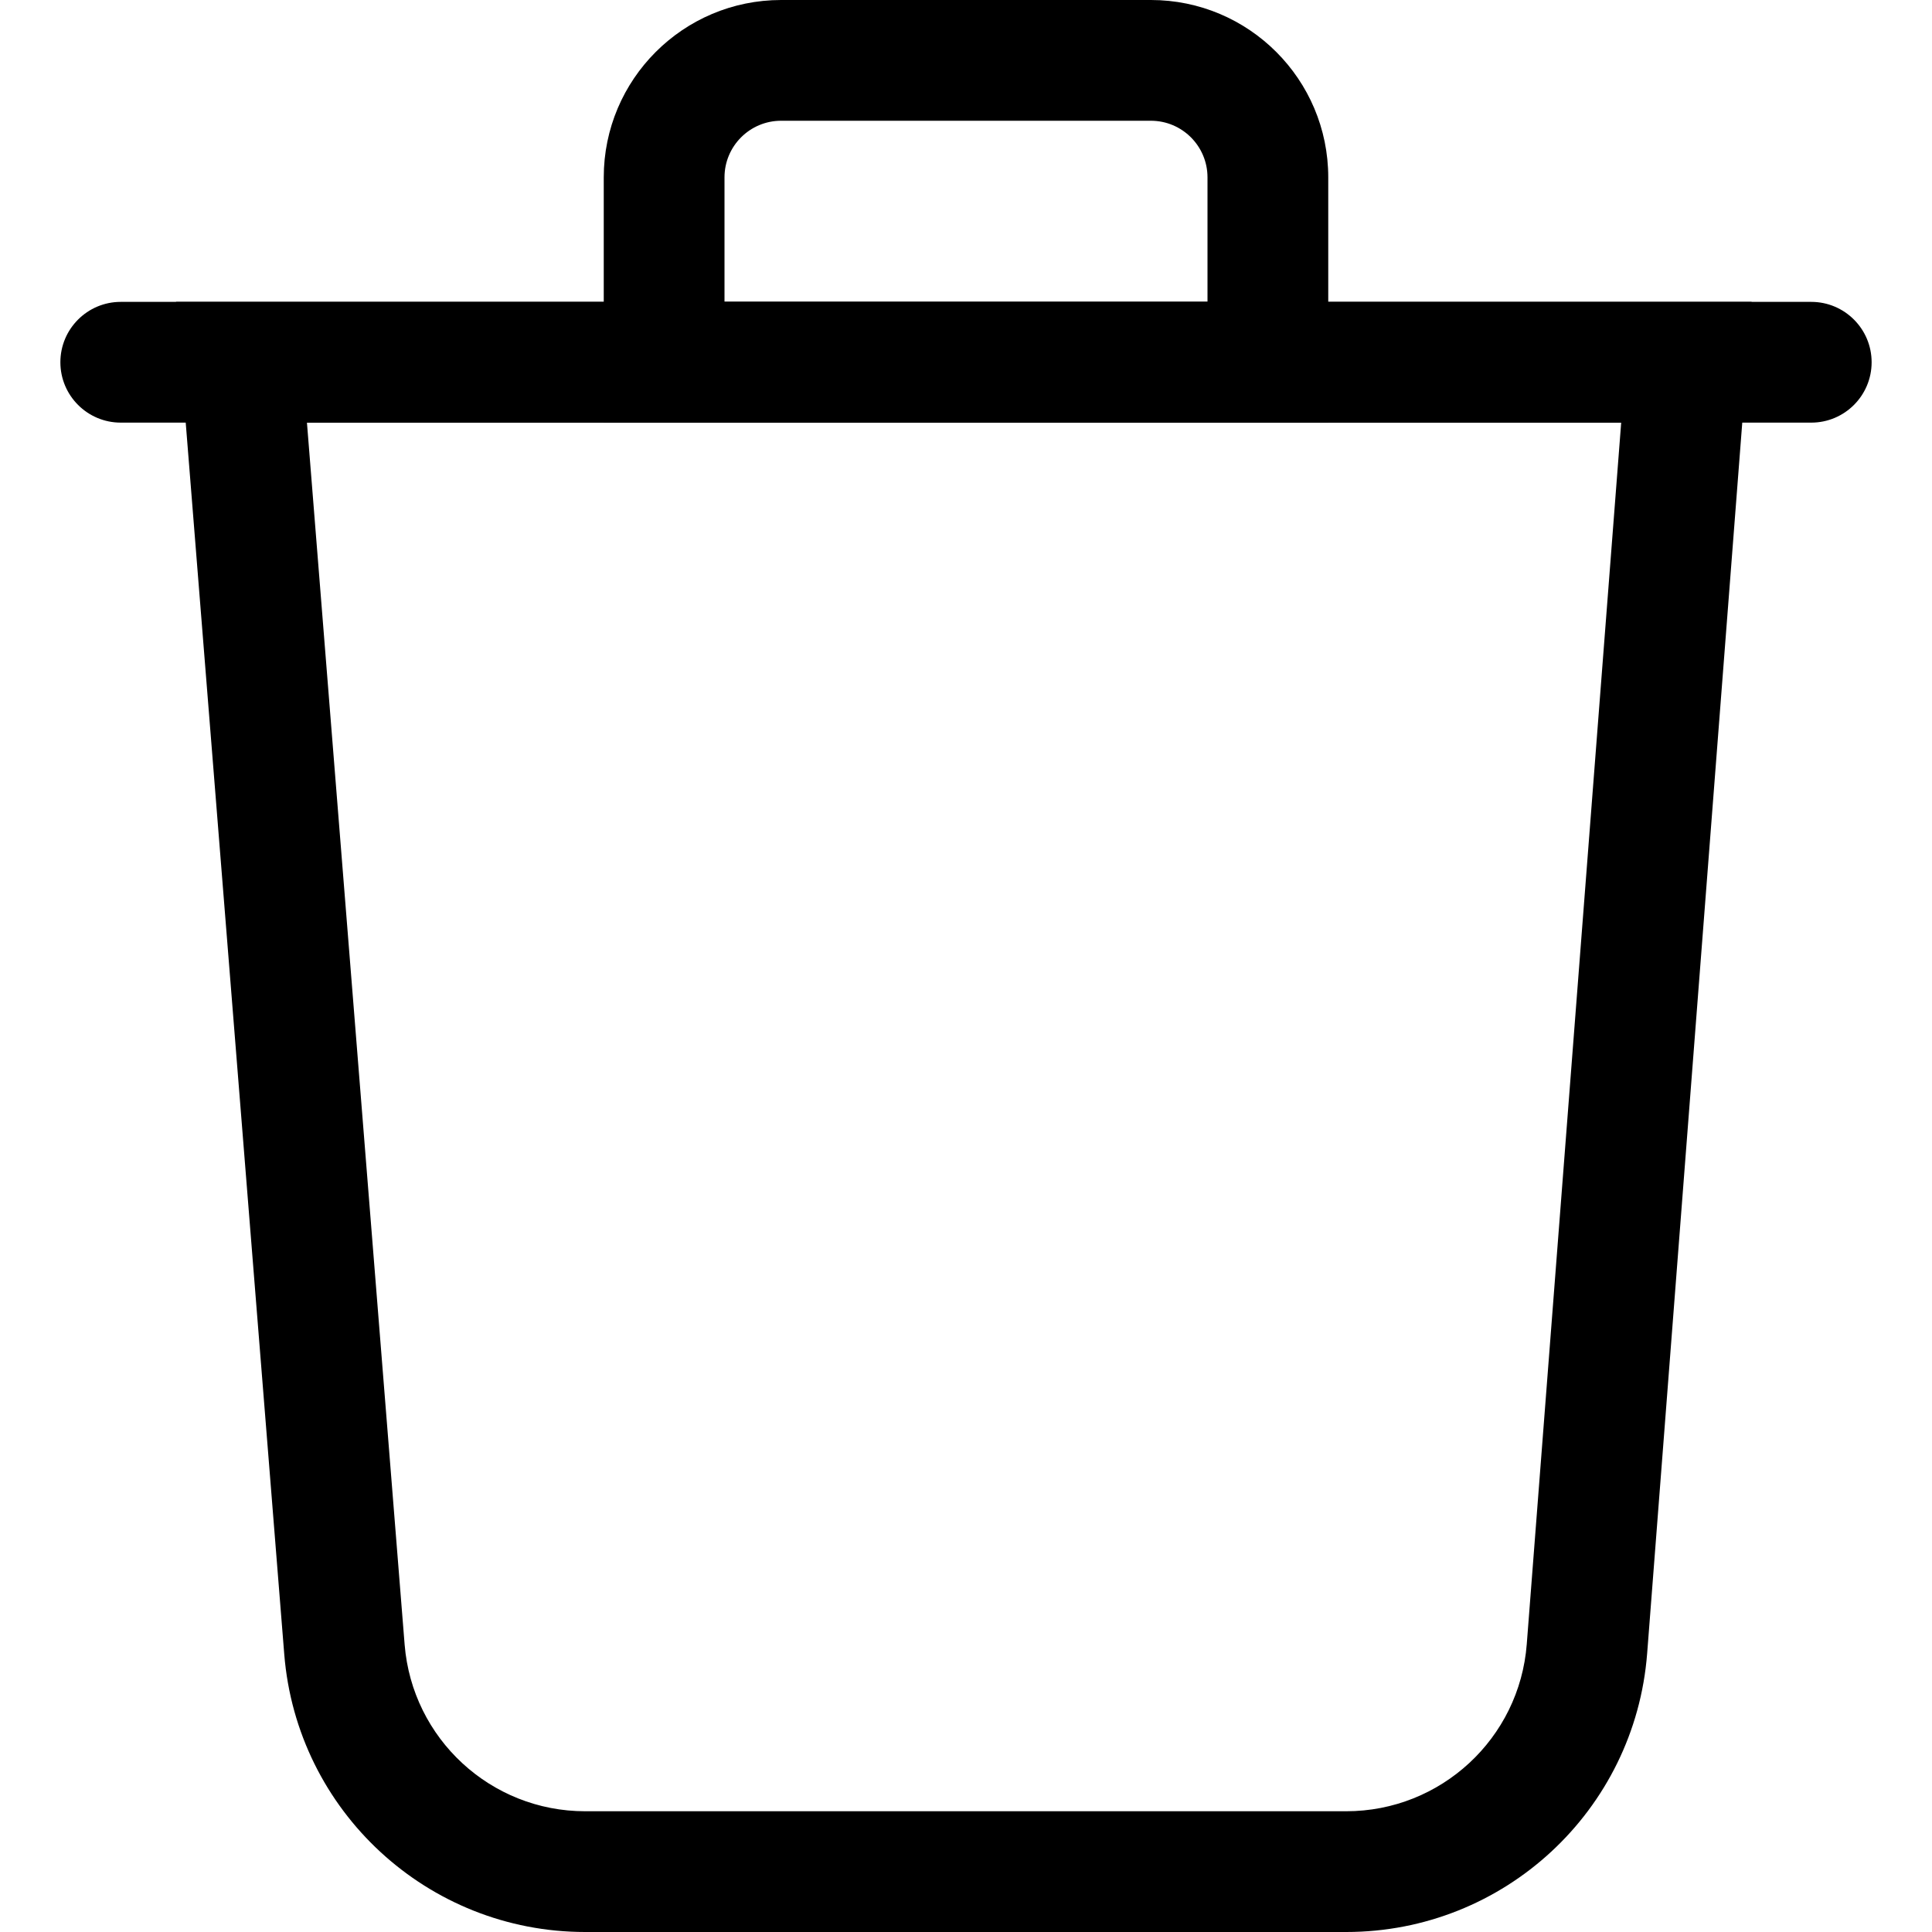
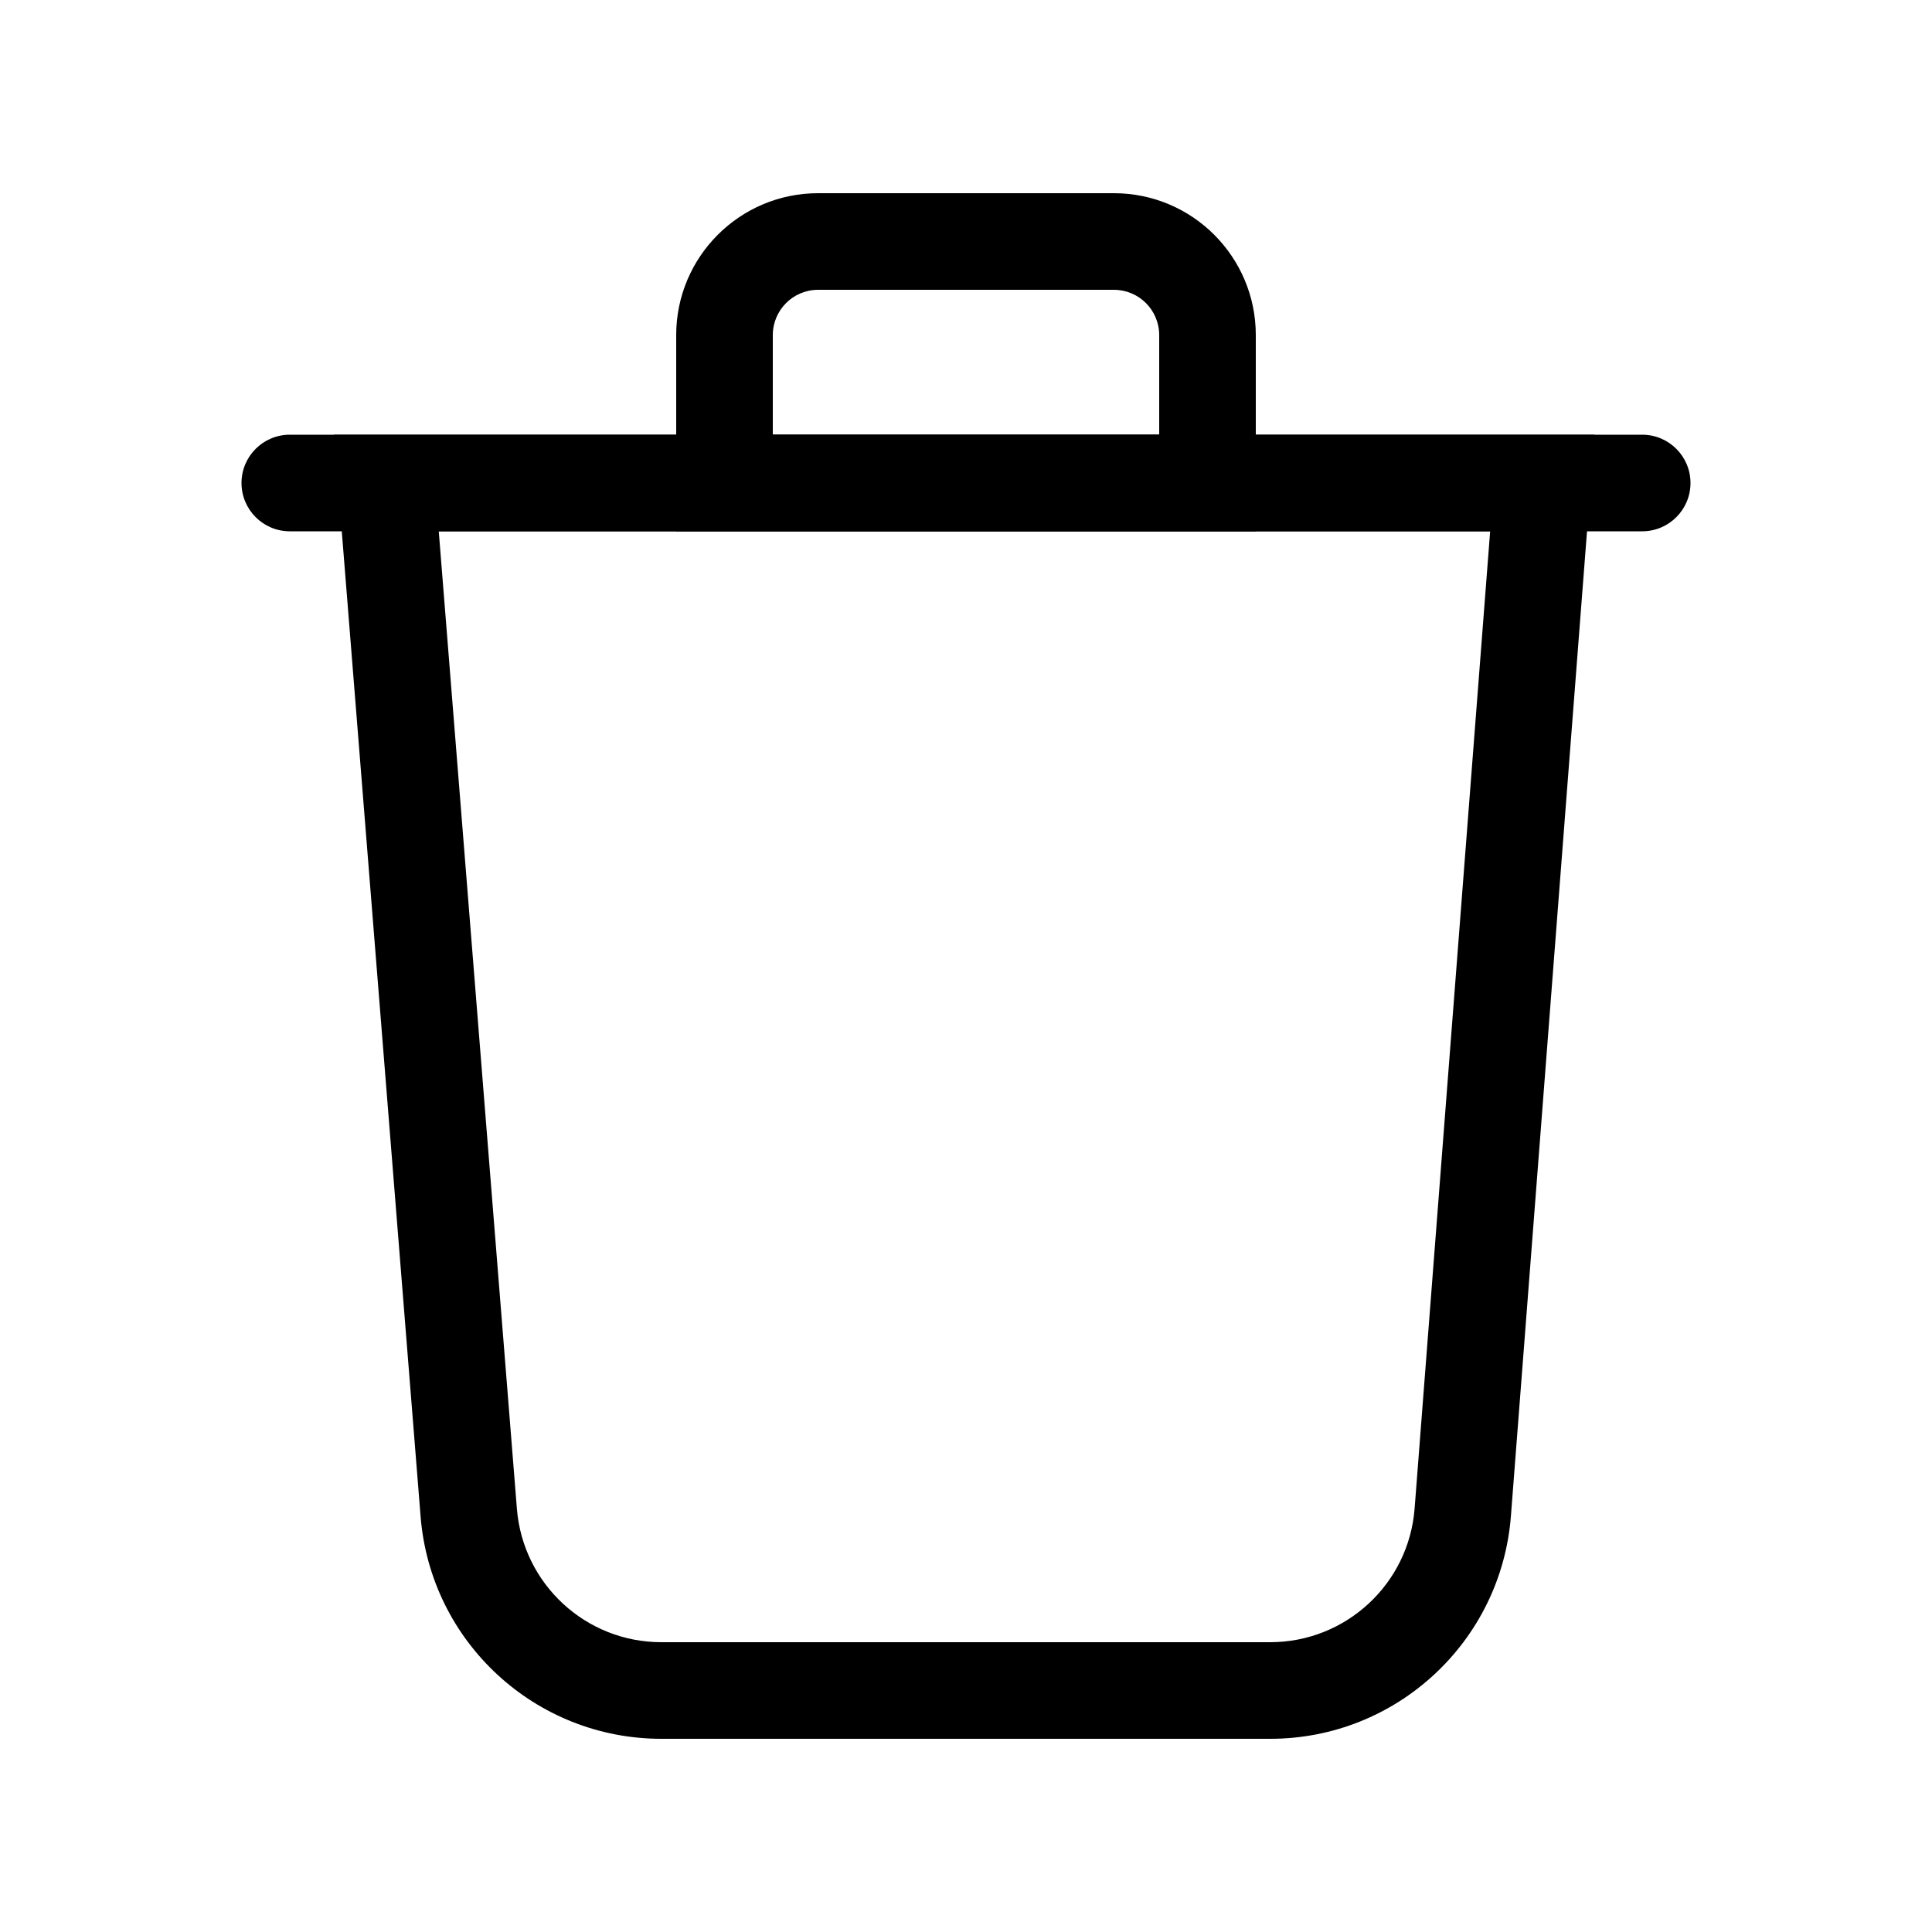
- <svg xmlns="http://www.w3.org/2000/svg" width="16" height="16" viewBox="0 0 16 16" fill="none">
-   <path fill-rule="evenodd" clip-rule="evenodd" d="M0.5 3C0.5 2.724 0.724 2.5 1 2.5H15C15.276 2.5 15.5 2.724 15.5 3C15.5 3.276 15.276 3.5 15 3.5H1C0.724 3.5 0.5 3.276 0.5 3Z" fill="black" />
-   <path fill-rule="evenodd" clip-rule="evenodd" d="M1.458 2.5H14.506L13.641 13.693C13.54 14.995 12.455 16 11.149 16H4.846C3.543 16 2.458 14.999 2.354 13.699L1.458 2.5ZM2.542 3.5L3.351 13.62C3.414 14.399 4.064 15 4.846 15H11.149C11.932 15 12.584 14.397 12.644 13.616L13.426 3.5H2.542Z" fill="black" />
-   <path fill-rule="evenodd" clip-rule="evenodd" d="M11 3.5H5V1.469C5 0.658 5.658 0 6.469 0H9.531C10.342 0 11 0.658 11 1.469V3.5ZM6.469 1C6.21 1 6 1.21 6 1.469V2.5H10V1.469C10 1.21 9.79 1 9.531 1H6.469Z" fill="black" />
+ <svg xmlns="http://www.w3.org/2000/svg" width="20" height="20" viewBox="0 0 20 20" fill="none">
+   <path fill-rule="evenodd" clip-rule="evenodd" d="M2.5 5C2.5 4.724 2.724 4.5 3 4.5H17C17.276 4.5 17.5 4.724 17.5 5C17.5 5.276 17.276 5.5 17 5.5H3C2.724 5.5 2.5 5.276 2.5 5Z" fill="black" />
+   <path fill-rule="evenodd" clip-rule="evenodd" d="M3.458 4.5H16.506L15.641 15.693C15.54 16.995 14.455 18 13.149 18H6.846C5.543 18 4.458 16.999 4.354 15.699L3.458 4.5ZM4.542 5.5L5.351 15.62C5.414 16.399 6.064 17 6.846 17H13.149C13.932 17 14.584 16.397 14.644 15.616L15.426 5.5H4.542Z" fill="black" />
+   <path fill-rule="evenodd" clip-rule="evenodd" d="M13 5.5H7V3.469C7 2.658 7.658 2 8.469 2H11.531C12.342 2 13 2.658 13 3.469V5.5ZM8.469 3C8.21 3 8 3.21 8 3.469V4.5H12V3.469C12 3.21 11.79 3 11.531 3H8.469Z" fill="black" />
</svg>
